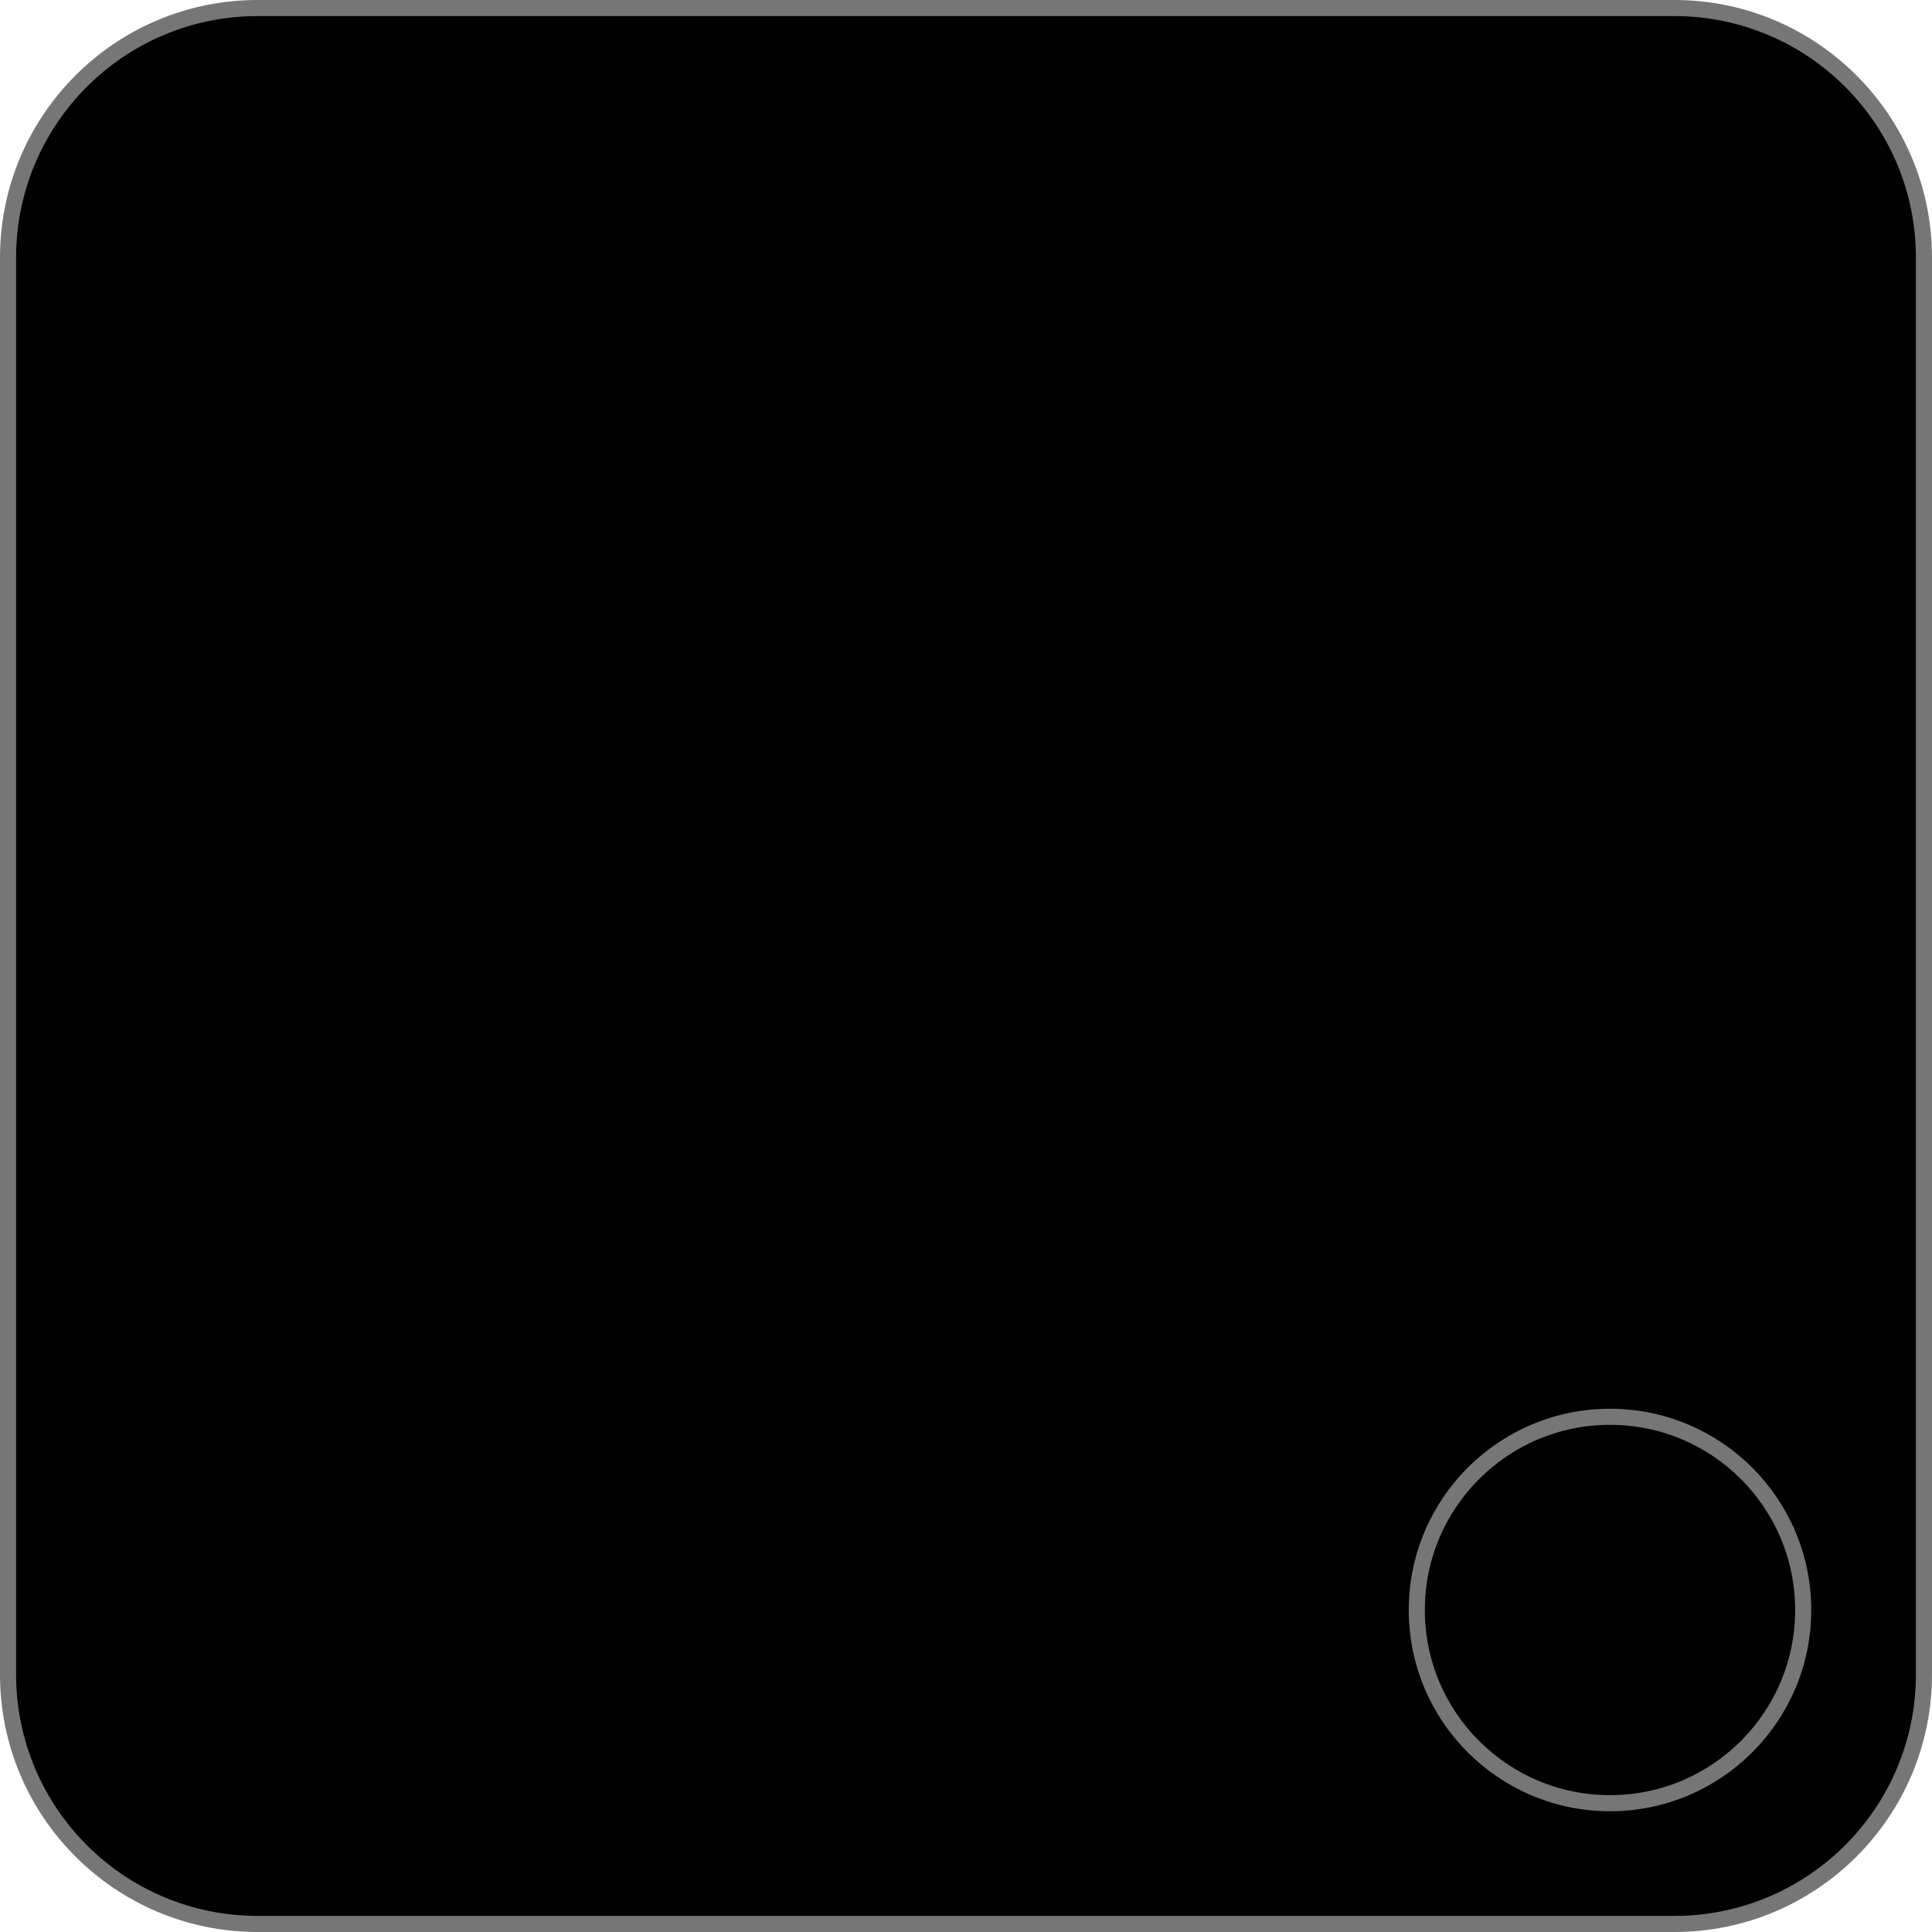
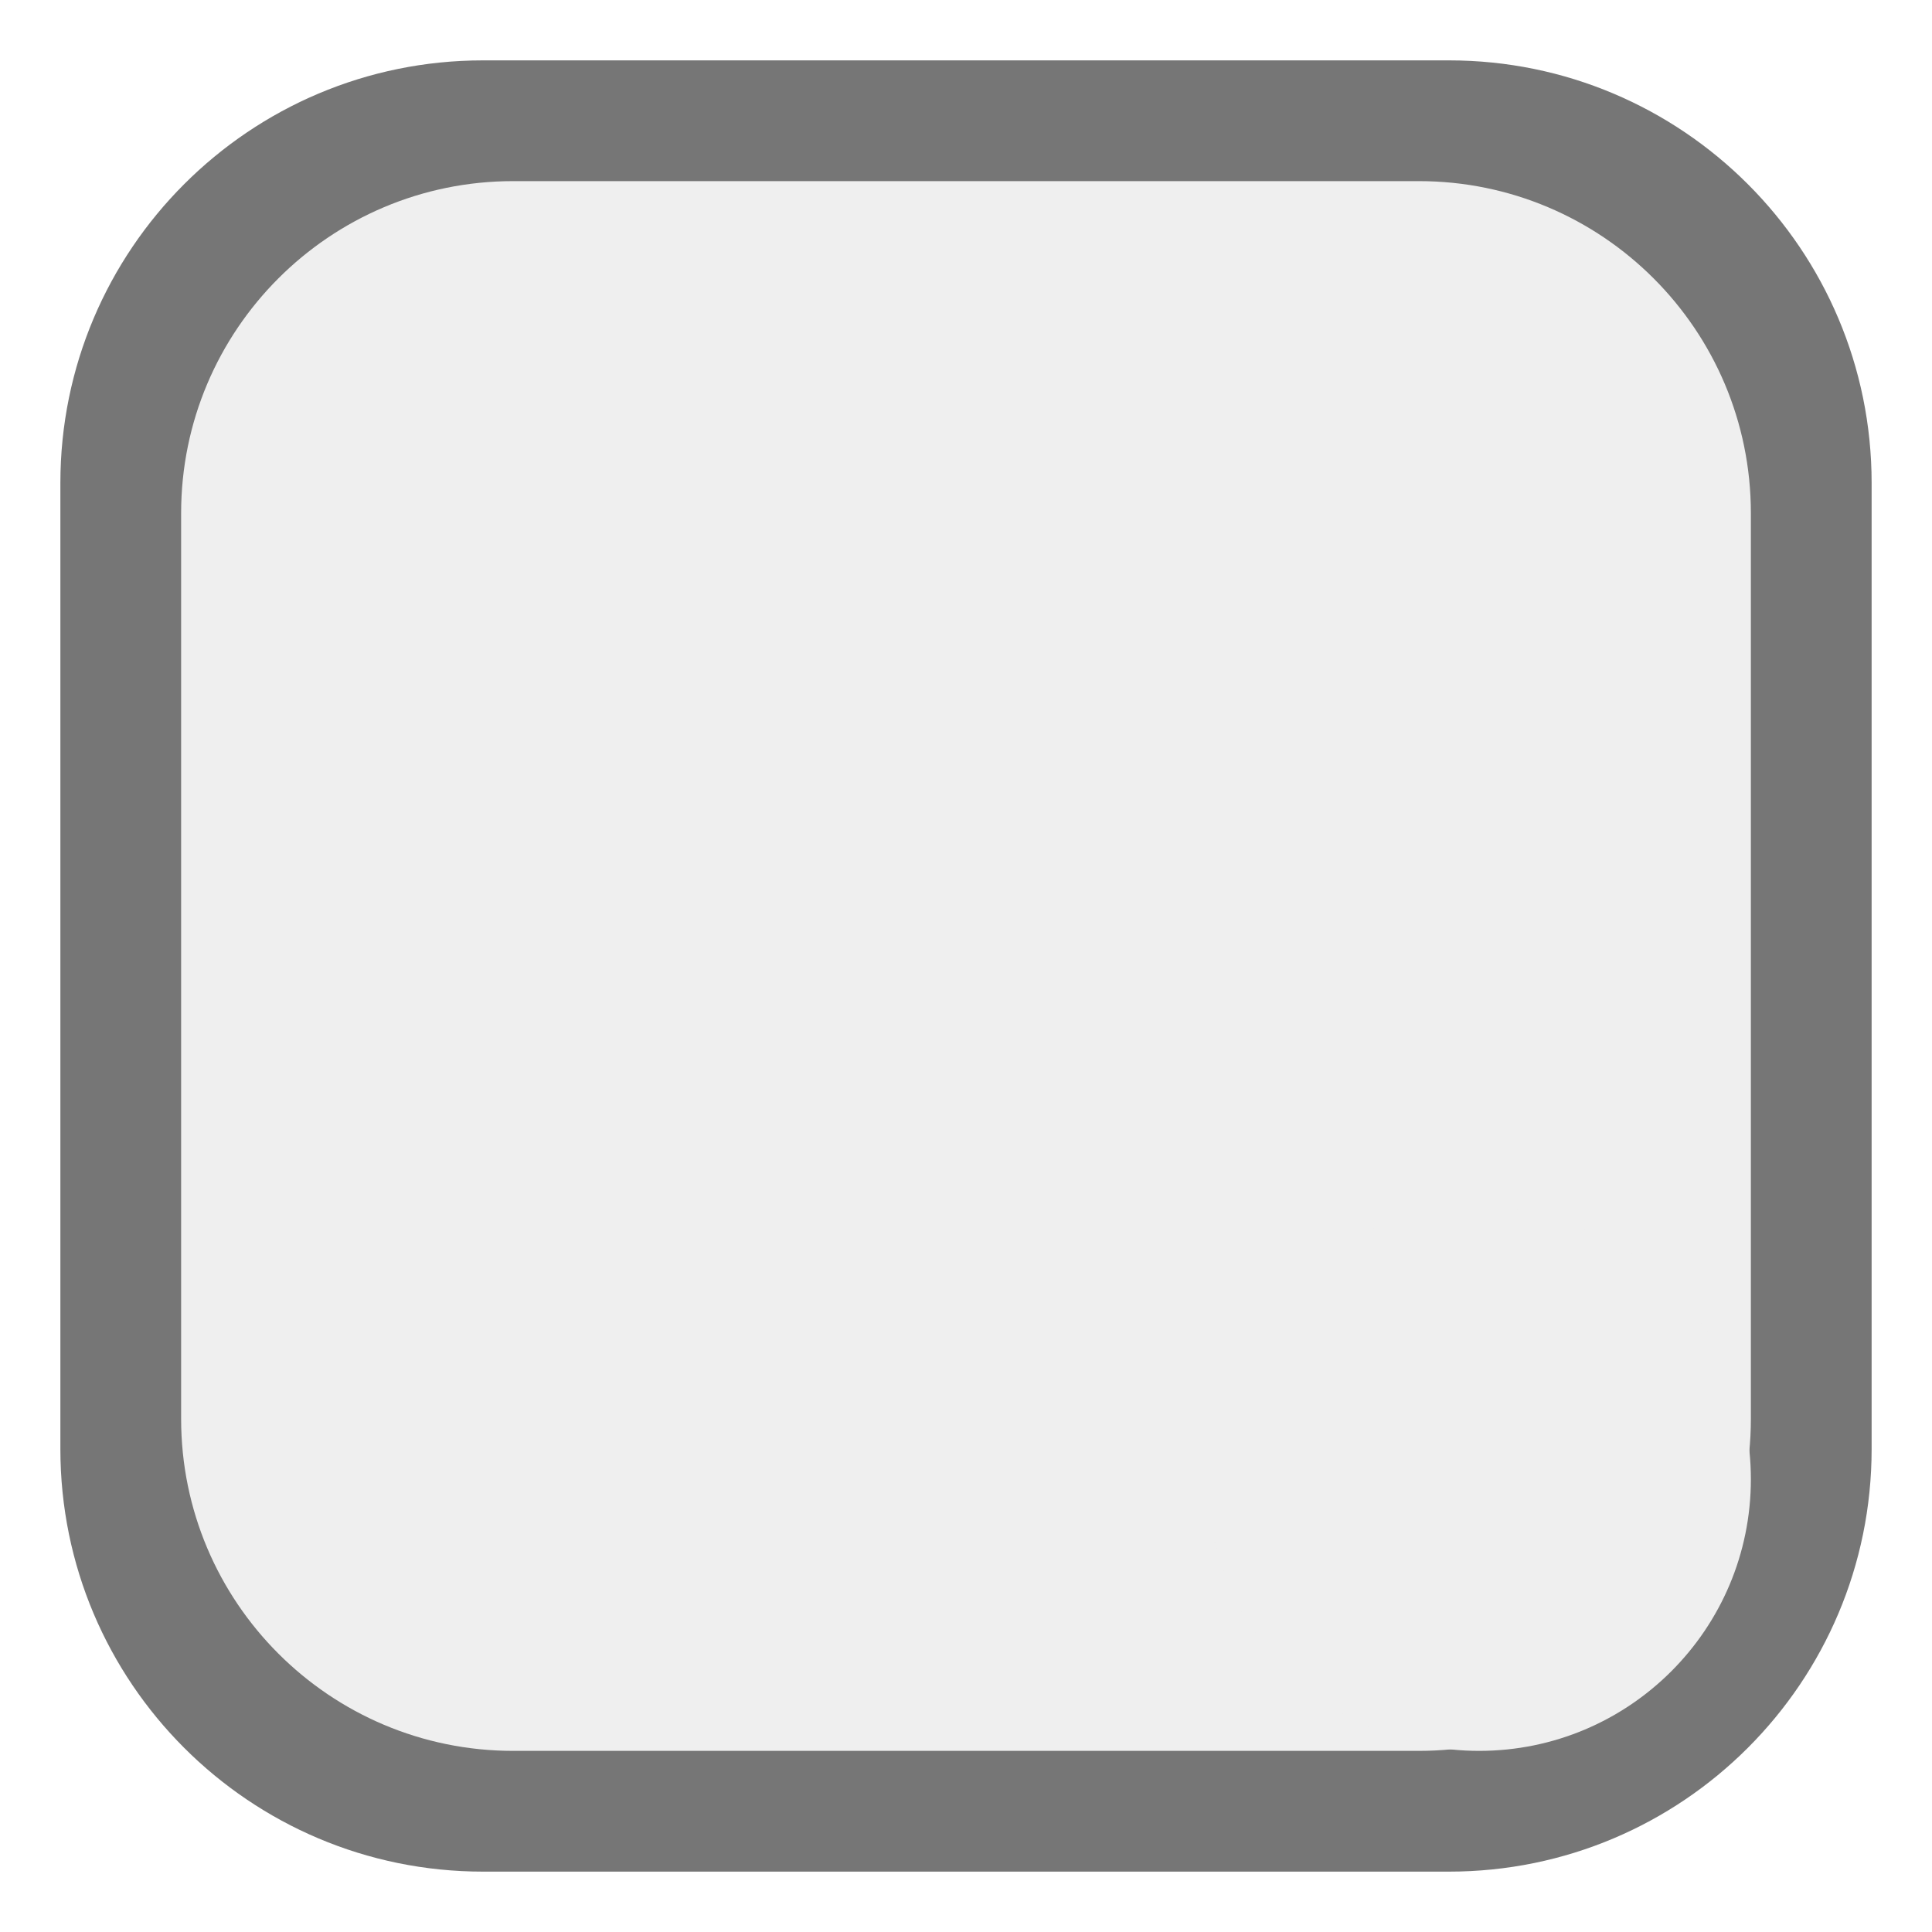
- <svg xmlns="http://www.w3.org/2000/svg" width="240" height="240" viewBox="0 0 240 240" fill="none">
-   <rect x="0" y="0" width="240" height="240" rx="32" fill="#767676" />
-   <rect x="2" y="2" width="236" height="236" rx="30" fill="#000000" />
-   <circle cx="200" cy="200" r="24" fill="#000000" stroke="#767676" stroke-width="2" />
+ <svg xmlns="http://www.w3.org/2000/svg" viewBox="0 0 64 64">
+   <rect x="2" y="2" width="60" height="60" rx="14" fill="#767676" />
+   <rect x="6" y="6" width="52" height="52" rx="11" fill="#efefef" />
+   <circle cx="49" cy="49" r="9" fill="#efefef" />
</svg>
